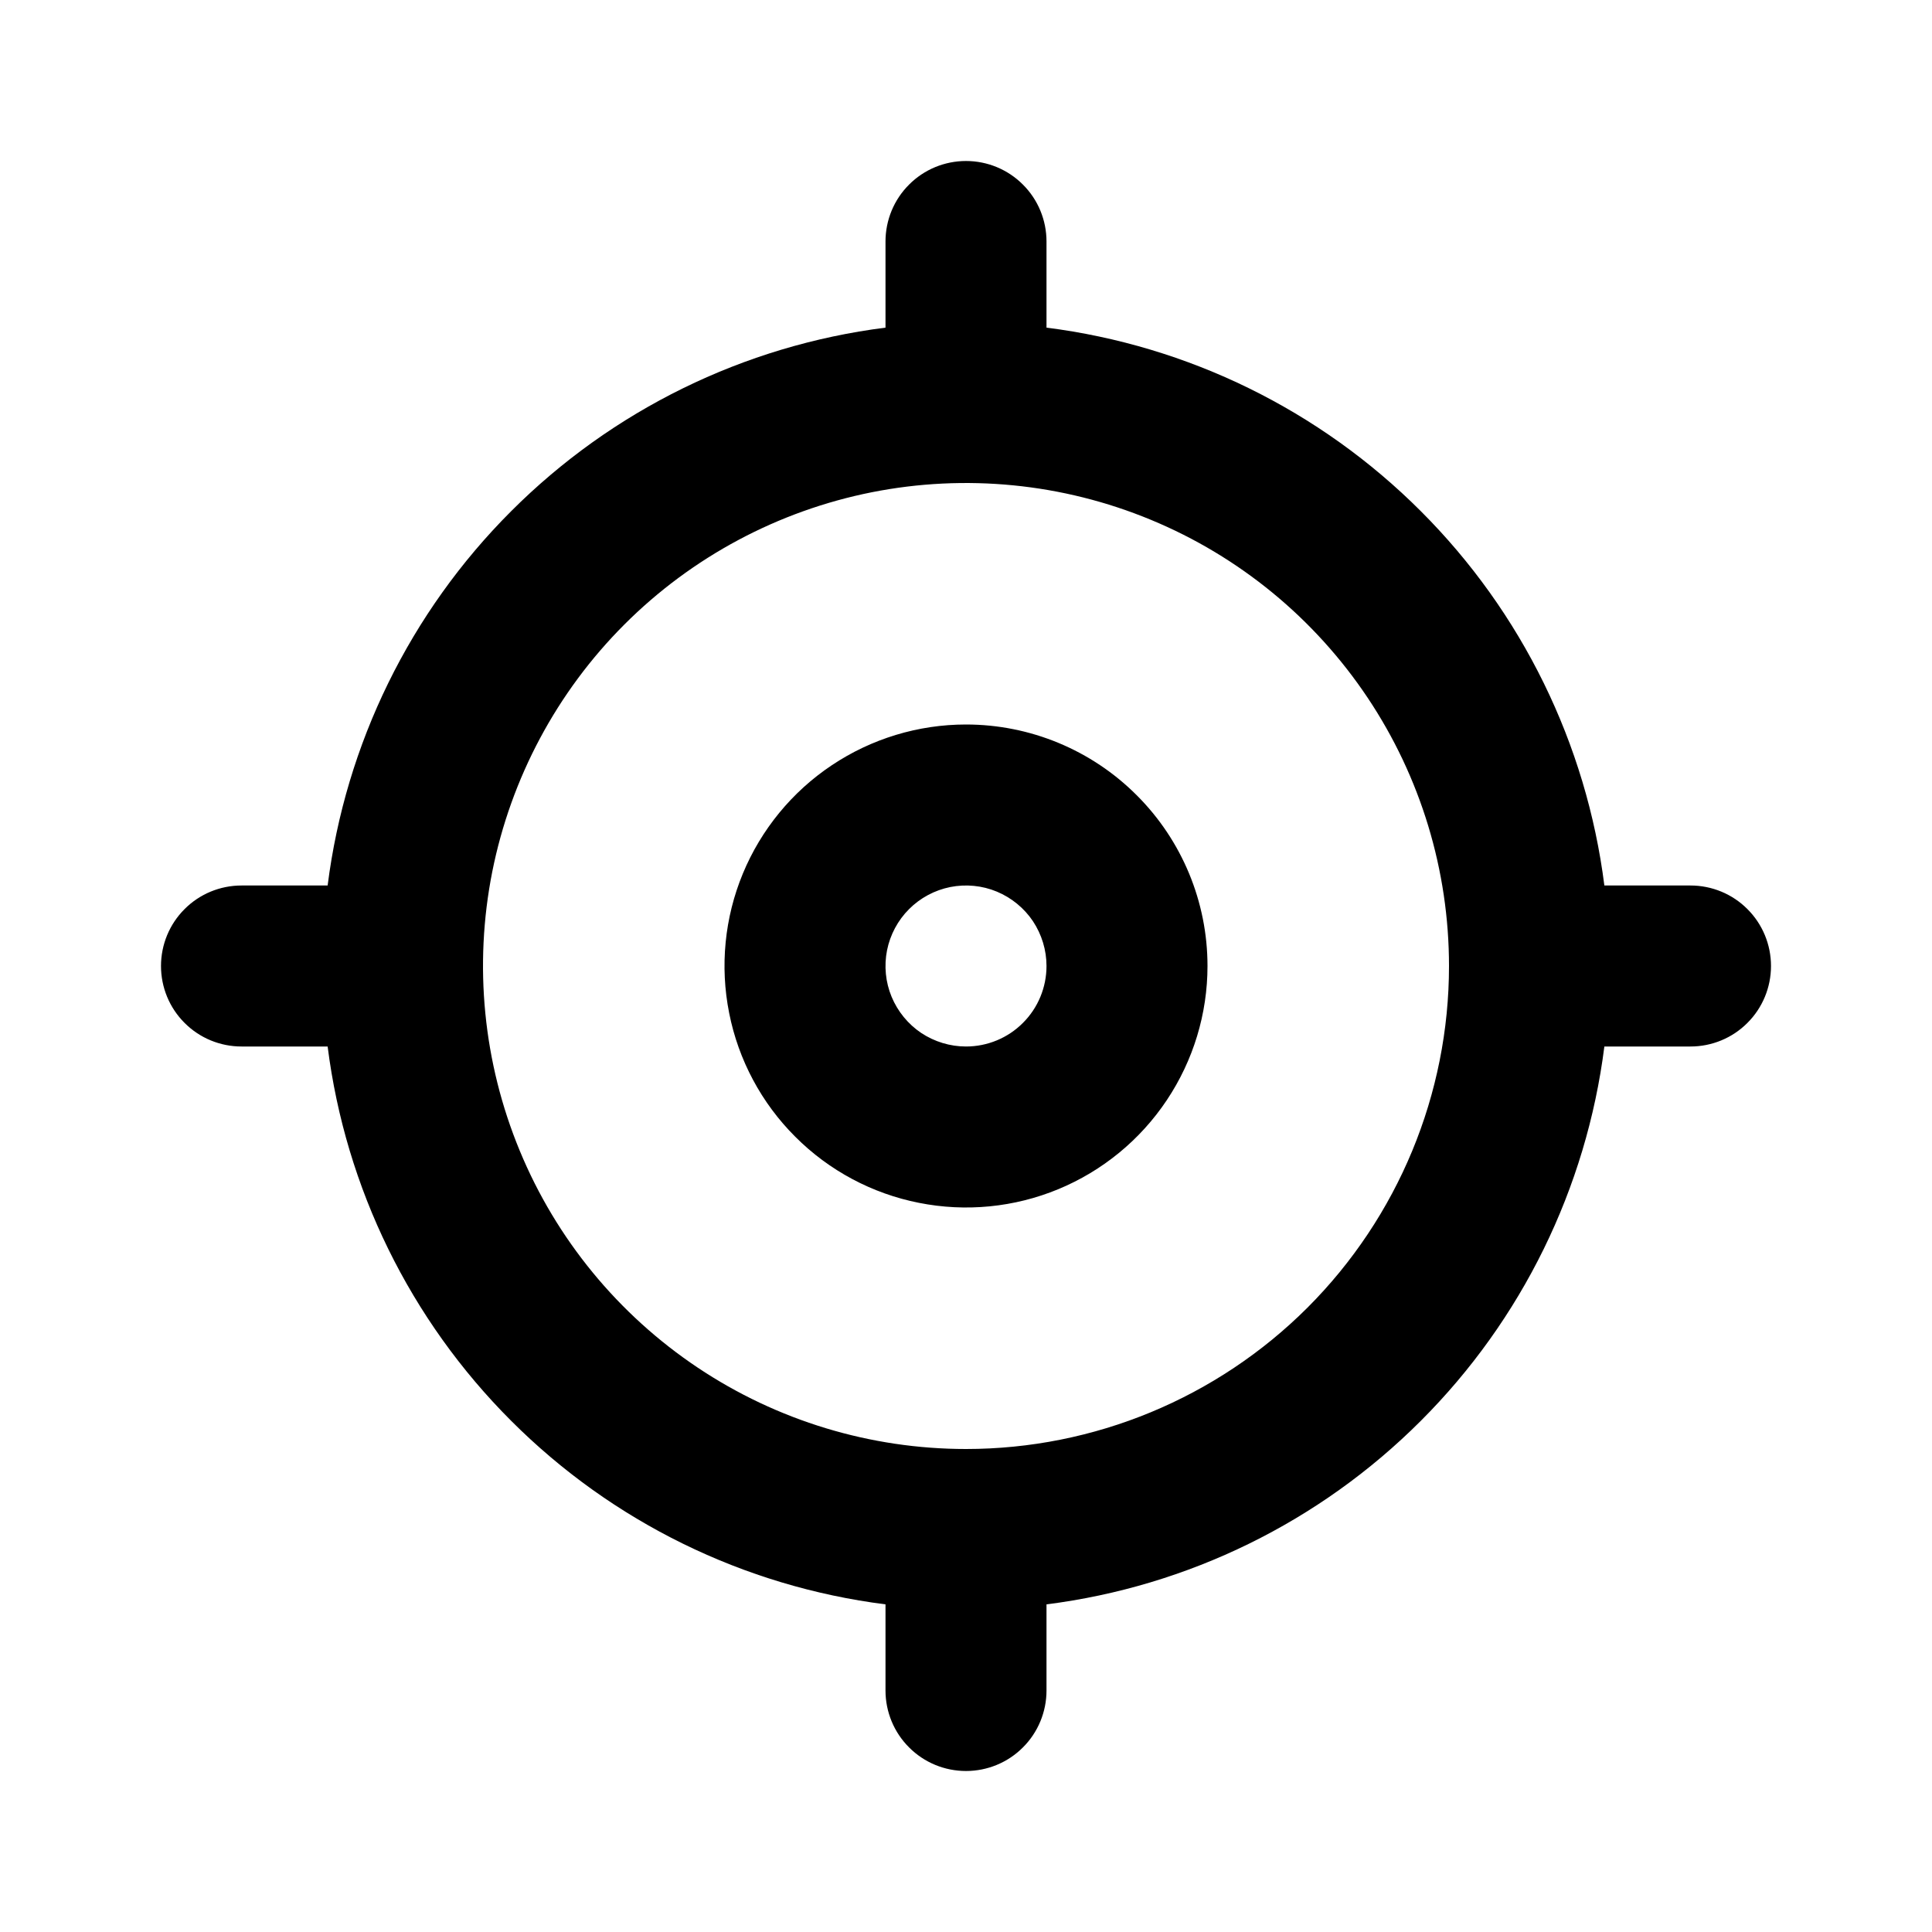
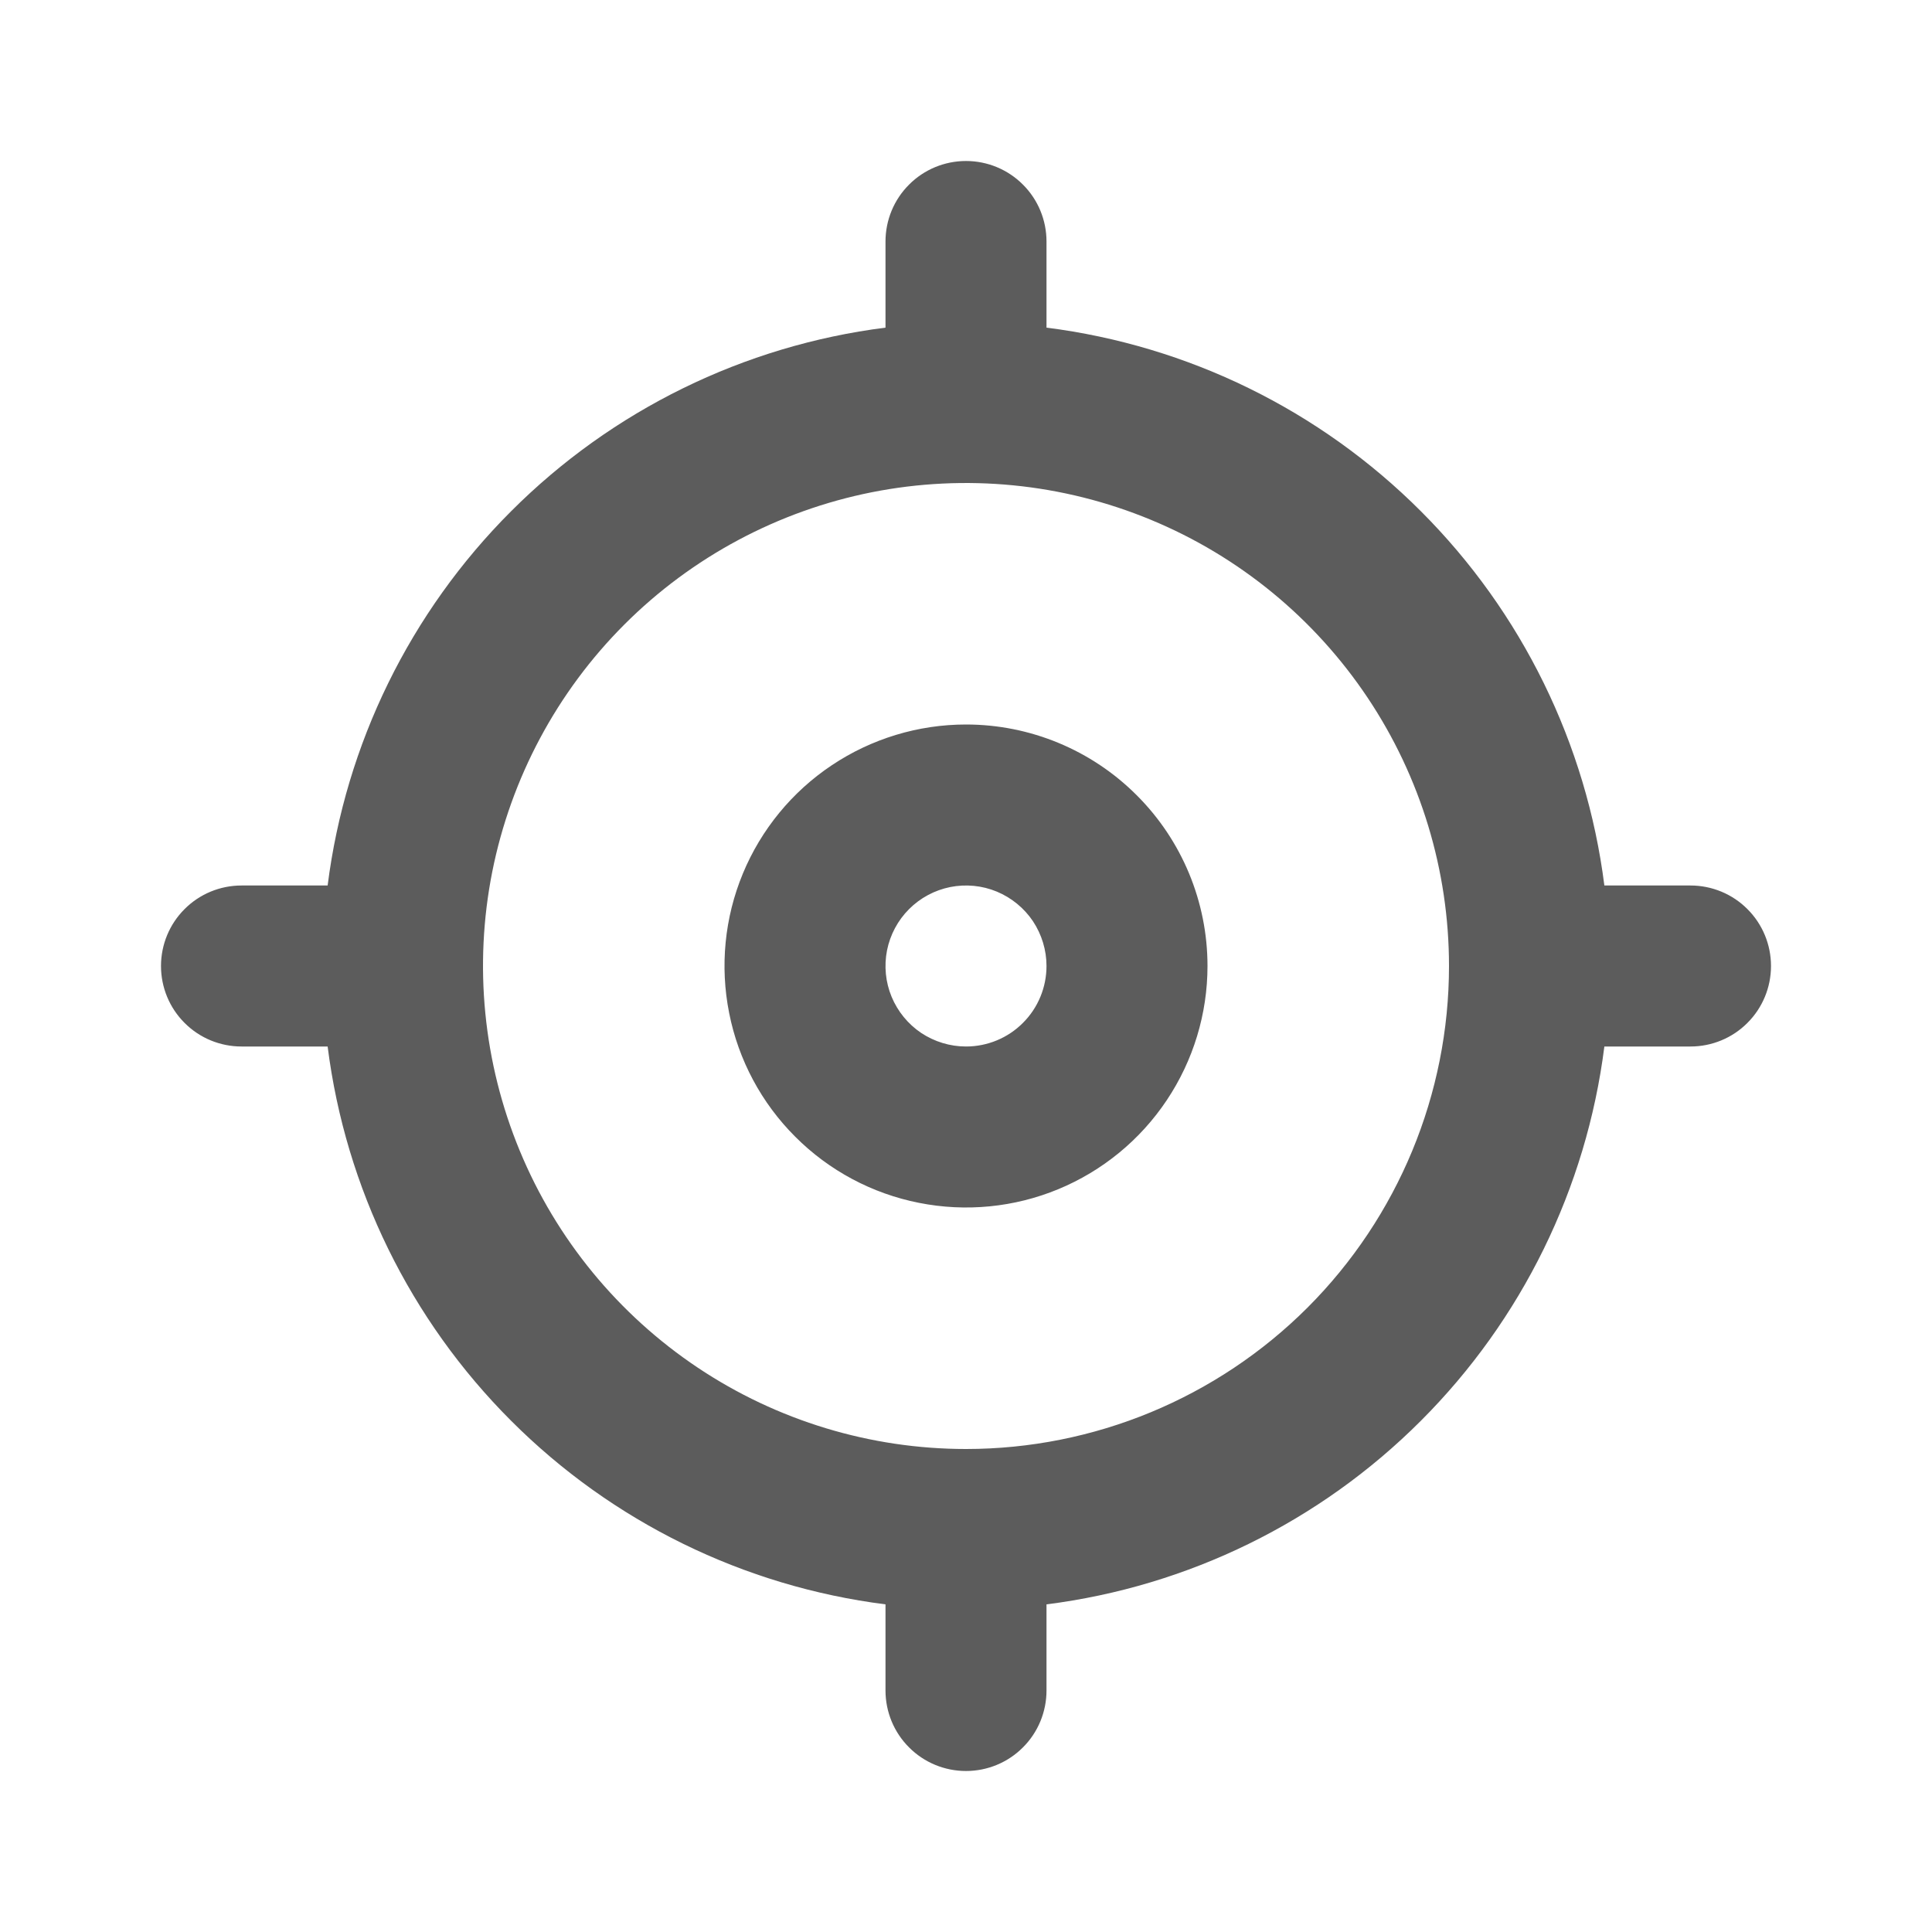
- <svg xmlns="http://www.w3.org/2000/svg" viewBox="0 0 24 24">
-   <path d="M12 9C11.407 9 10.827 9.176 10.333 9.506C9.84 9.835 9.455 10.304 9.228 10.852C9.001 11.4 8.942 12.003 9.058 12.585C9.173 13.167 9.459 13.702 9.879 14.121C10.298 14.541 10.833 14.827 11.415 14.942C11.997 15.058 12.6 14.999 13.148 14.772C13.696 14.545 14.165 14.16 14.494 13.667C14.824 13.173 15 12.593 15 12C15 11.204 14.684 10.441 14.121 9.879C13.559 9.316 12.796 9 12 9ZM12 13C11.802 13 11.609 12.941 11.444 12.832C11.28 12.722 11.152 12.565 11.076 12.383C11 12.2 10.981 11.999 11.019 11.805C11.058 11.611 11.153 11.433 11.293 11.293C11.433 11.153 11.611 11.058 11.805 11.019C11.999 10.981 12.2 11 12.383 11.076C12.565 11.152 12.722 11.28 12.832 11.444C12.941 11.609 13 11.802 13 12C13 12.265 12.895 12.52 12.707 12.707C12.52 12.895 12.265 13 12 13ZM21 11H19.93C19.707 9.24 18.905 7.604 17.65 6.35C16.396 5.095 14.76 4.293 13 4.07V3C13 2.735 12.895 2.48 12.707 2.293C12.52 2.105 12.265 2 12 2C11.735 2 11.48 2.105 11.293 2.293C11.105 2.48 11 2.735 11 3V4.07C9.24 4.293 7.604 5.095 6.35 6.35C5.095 7.604 4.293 9.24 4.07 11H3C2.735 11 2.48 11.105 2.293 11.293C2.105 11.48 2 11.735 2 12C2 12.265 2.105 12.52 2.293 12.707C2.48 12.895 2.735 13 3 13H4.07C4.293 14.76 5.095 16.396 6.35 17.65C7.604 18.905 9.24 19.707 11 19.93V21C11 21.265 11.105 21.52 11.293 21.707C11.48 21.895 11.735 22 12 22C12.265 22 12.52 21.895 12.707 21.707C12.895 21.52 13 21.265 13 21V19.93C14.76 19.707 16.396 18.905 17.65 17.65C18.905 16.396 19.707 14.76 19.93 13H21C21.265 13 21.52 12.895 21.707 12.707C21.895 12.52 22 12.265 22 12C22 11.735 21.895 11.48 21.707 11.293C21.52 11.105 21.265 11 21 11ZM12 18C10.813 18 9.653 17.648 8.667 16.989C7.68 16.329 6.911 15.393 6.457 14.296C6.003 13.2 5.884 11.993 6.115 10.829C6.347 9.666 6.918 8.596 7.757 7.757C8.596 6.918 9.666 6.347 10.829 6.115C11.993 5.884 13.2 6.003 14.296 6.457C15.393 6.911 16.329 7.68 16.989 8.667C17.648 9.653 18 10.813 18 12C18 13.591 17.368 15.117 16.243 16.243C15.117 17.368 13.591 18 12 18Z" />
+ <svg xmlns="http://www.w3.org/2000/svg" width="24" height="24" viewBox="0 0 24 24" fill="none">
+   <path d="M12 9C11.407 9 10.827 9.176 10.333 9.506C9.84 9.835 9.455 10.304 9.228 10.852C9.001 11.4 8.942 12.003 9.058 12.585C9.173 13.167 9.459 13.702 9.879 14.121C10.298 14.541 10.833 14.827 11.415 14.942C11.997 15.058 12.6 14.999 13.148 14.772C13.696 14.545 14.165 14.16 14.494 13.667C14.824 13.173 15 12.593 15 12C15 11.204 14.684 10.441 14.121 9.879C13.559 9.316 12.796 9 12 9ZM12 13C11.802 13 11.609 12.941 11.444 12.832C11.28 12.722 11.152 12.565 11.076 12.383C11 12.2 10.981 11.999 11.019 11.805C11.058 11.611 11.153 11.433 11.293 11.293C11.433 11.153 11.611 11.058 11.805 11.019C11.999 10.981 12.2 11 12.383 11.076C12.565 11.152 12.722 11.28 12.832 11.444C12.941 11.609 13 11.802 13 12C13 12.265 12.895 12.52 12.707 12.707C12.52 12.895 12.265 13 12 13ZM21 11H19.93C19.707 9.24 18.905 7.604 17.65 6.35C16.396 5.095 14.76 4.293 13 4.07V3C13 2.735 12.895 2.48 12.707 2.293C12.52 2.105 12.265 2 12 2C11.735 2 11.48 2.105 11.293 2.293C11.105 2.48 11 2.735 11 3V4.07C9.24 4.293 7.604 5.095 6.35 6.35C5.095 7.604 4.293 9.24 4.07 11H3C2.735 11 2.48 11.105 2.293 11.293C2.105 11.48 2 11.735 2 12C2 12.265 2.105 12.52 2.293 12.707C2.48 12.895 2.735 13 3 13H4.07C4.293 14.76 5.095 16.396 6.35 17.65C7.604 18.905 9.24 19.707 11 19.93V21C11 21.265 11.105 21.52 11.293 21.707C11.48 21.895 11.735 22 12 22C12.265 22 12.52 21.895 12.707 21.707C12.895 21.52 13 21.265 13 21V19.93C14.76 19.707 16.396 18.905 17.65 17.65C18.905 16.396 19.707 14.76 19.93 13H21C21.265 13 21.52 12.895 21.707 12.707C21.895 12.52 22 12.265 22 12C22 11.735 21.895 11.48 21.707 11.293C21.52 11.105 21.265 11 21 11ZM12 18C10.813 18 9.653 17.648 8.667 16.989C7.68 16.329 6.911 15.393 6.457 14.296C6.003 13.2 5.884 11.993 6.115 10.829C6.347 9.666 6.918 8.596 7.757 7.757C8.596 6.918 9.666 6.347 10.829 6.115C11.993 5.884 13.2 6.003 14.296 6.457C15.393 6.911 16.329 7.68 16.989 8.667C17.648 9.653 18 10.813 18 12C18 13.591 17.368 15.117 16.243 16.243C15.117 17.368 13.591 18 12 18Z" fill="#5C5C5C" />
</svg>
